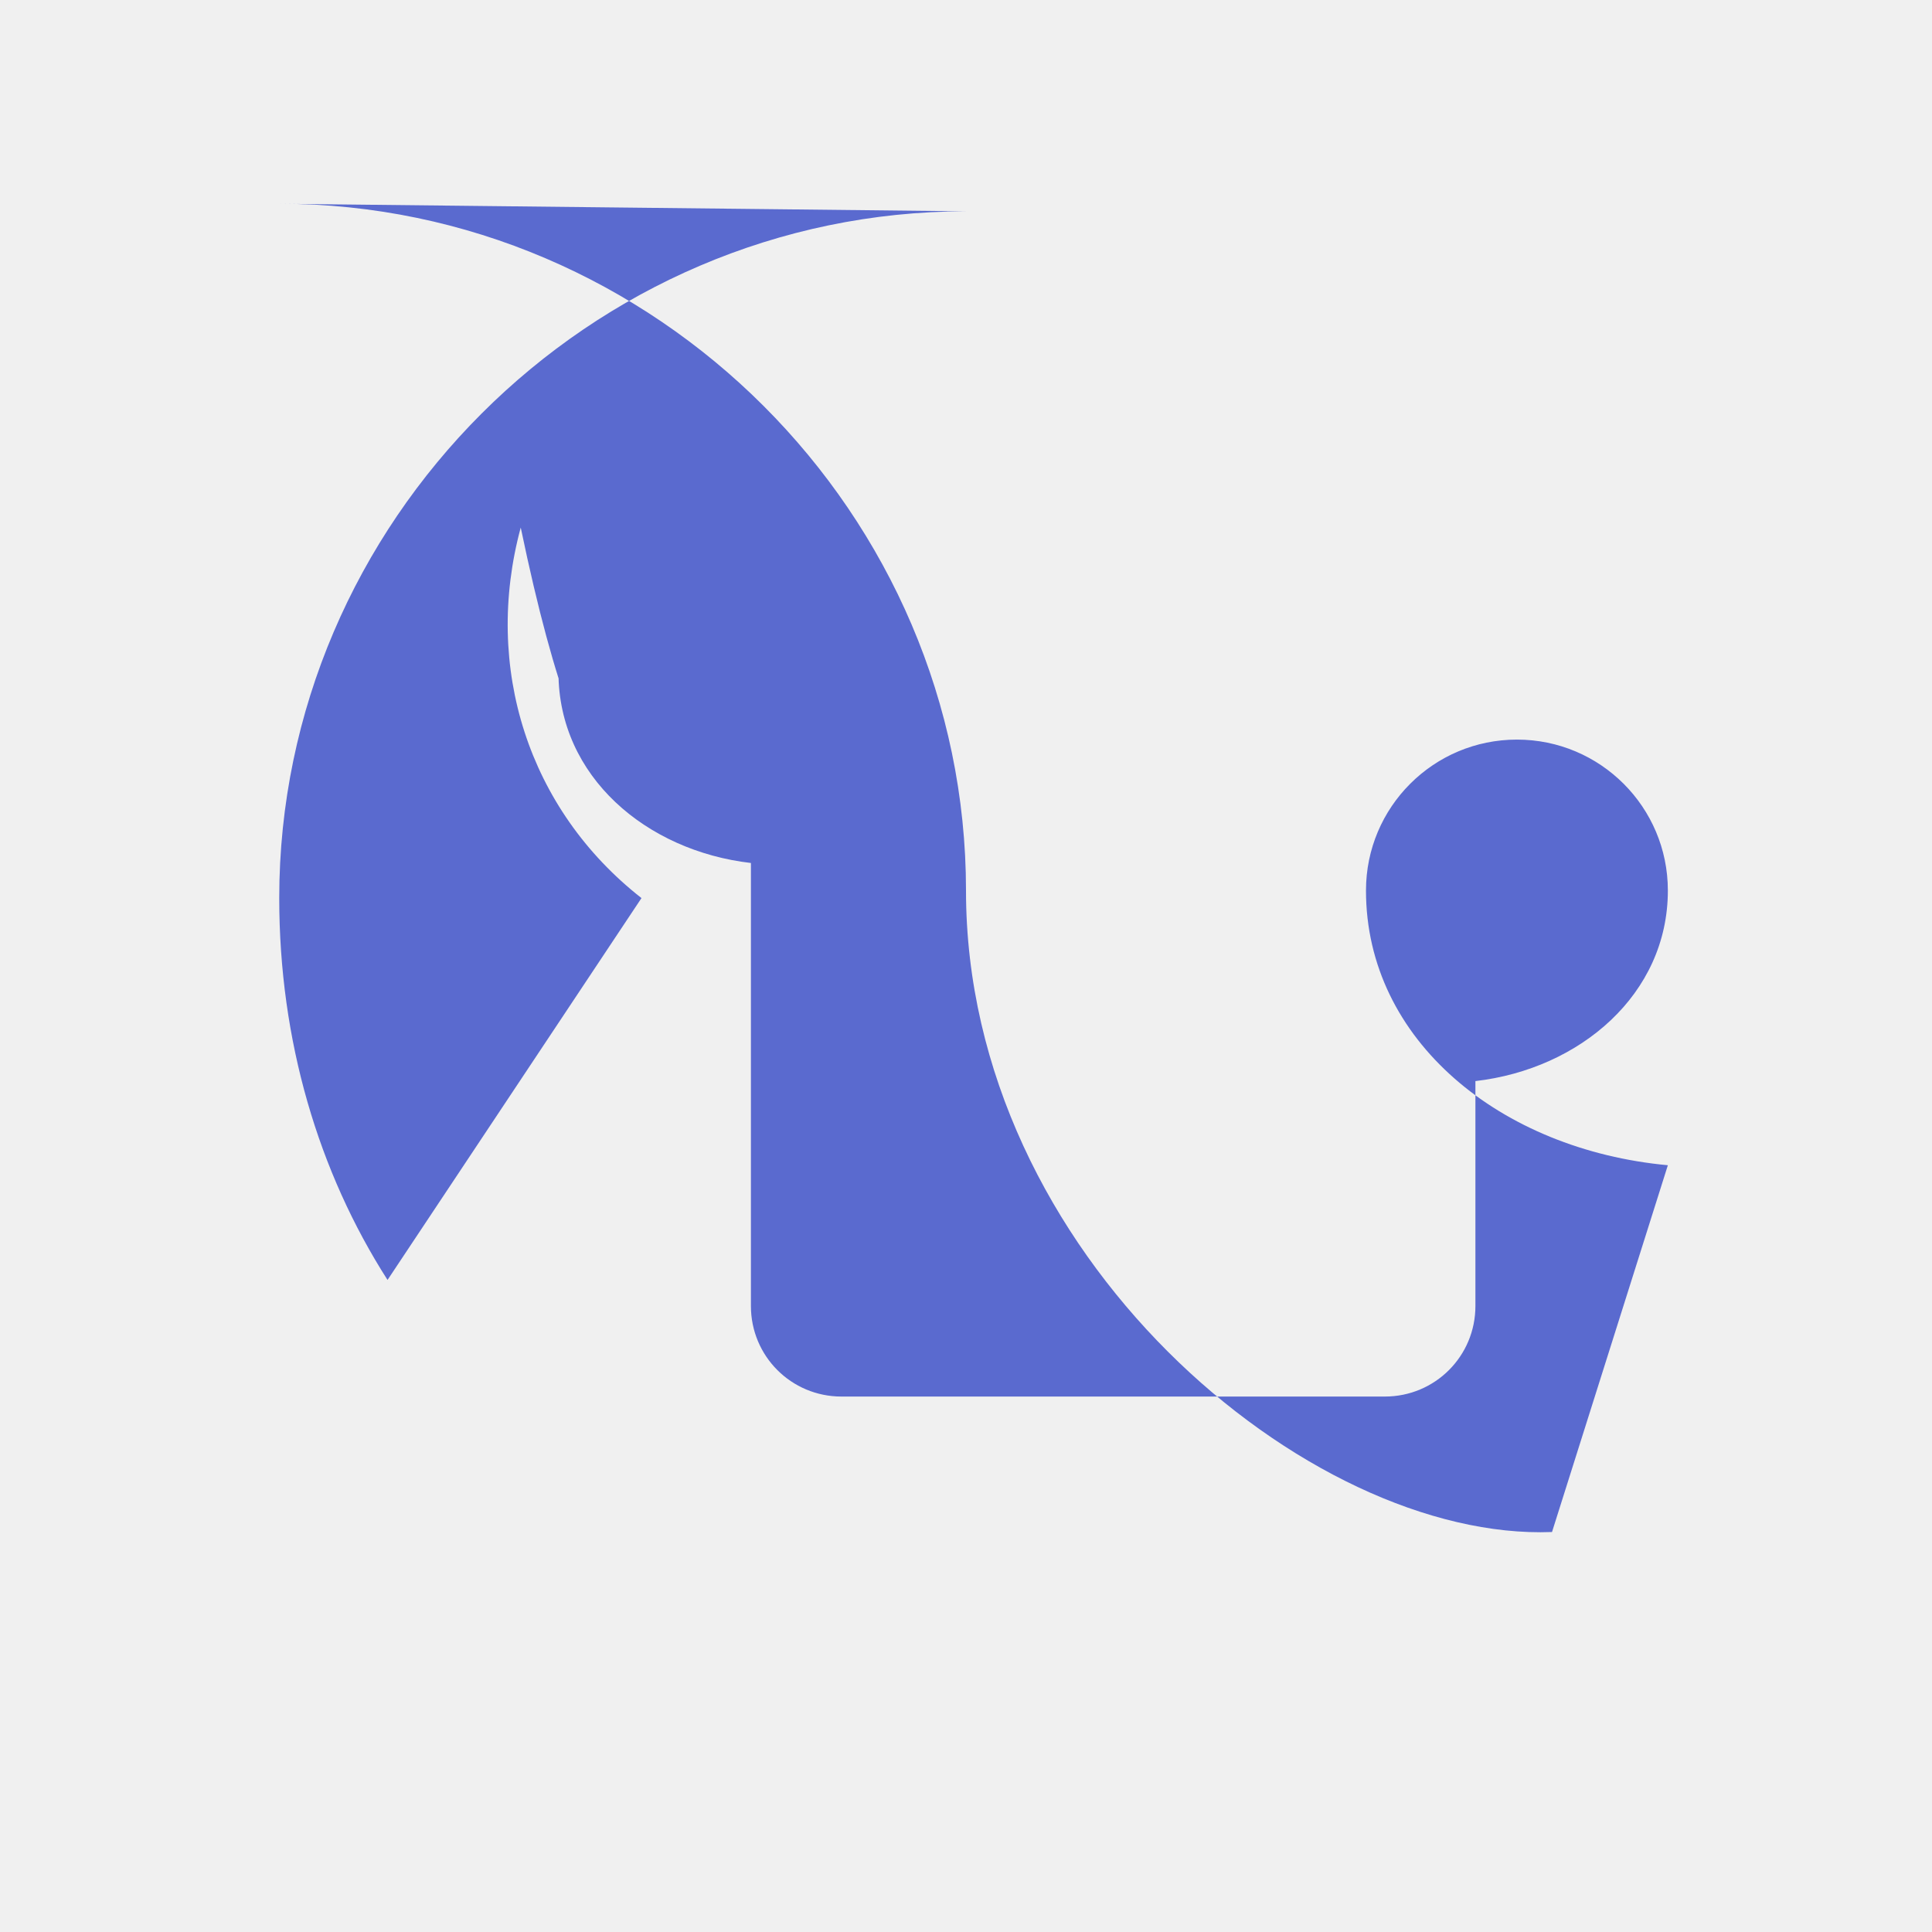
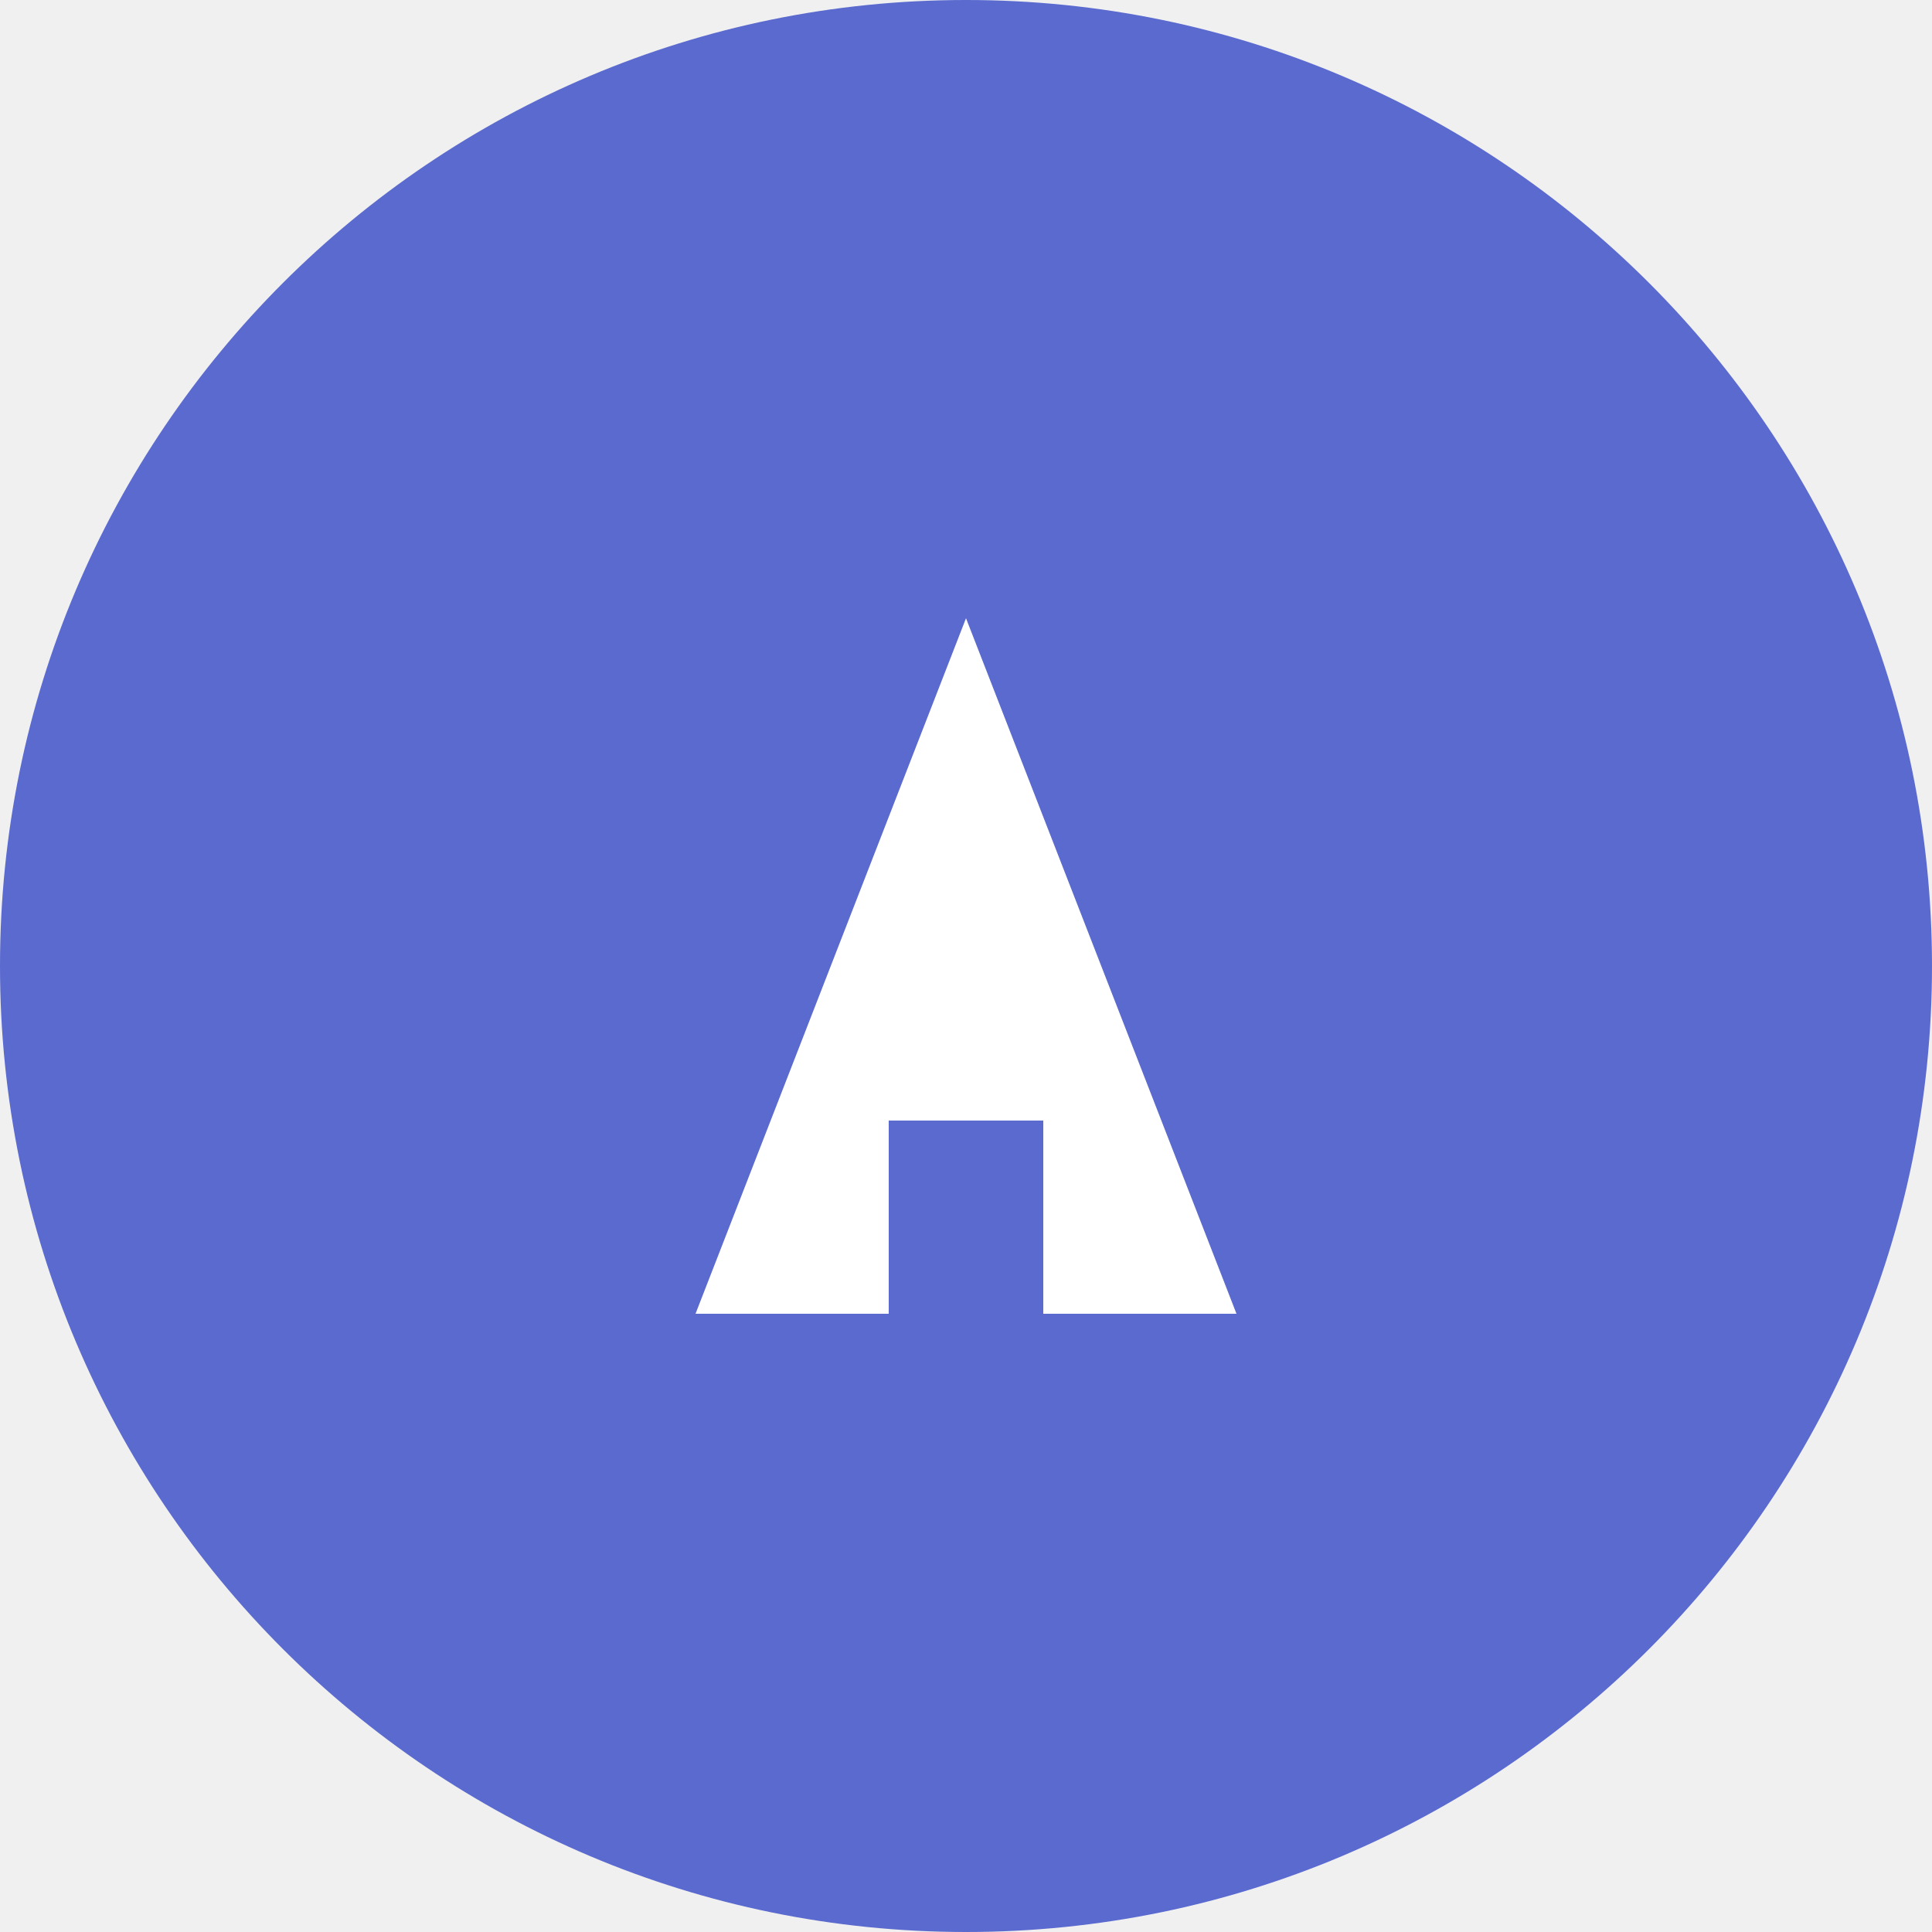
- <svg xmlns="http://www.w3.org/2000/svg" viewBox="0 0 512 512">
-   <path fill="#5A6ACF" d="M256 56c-99.7 0-182 82.3-182 182 0 37.8 10.4 72.6 28.7 101.2l67.3-101.2c-30-23.5-42-61.2-32-98.2C156.4 228.4 172 218.2 188 218.2c22.1 0 40-17.9 40-40s-17.9-40-40-40-40 17.9-40 40c0 27.6 23.3 47.3 51 50.5v117.4c0 13.3 10.7 24 24 24h144c13.3 0 24-10.7 24-24V286.5c27.7-3.2 51-23 51-50.5 0-22.1-17.9-40-40-40s-40 17.9-40 40c0 39.8 35.8 68.7 80 72.8l-30.7 97.2C346.8 408.5 256 332.6 256 236c0-99.7-82.3-182-182-182z" />
+ <svg xmlns="http://www.w3.org/2000/svg" viewBox="0 0 100 100">
+   <circle cx="50" cy="50" r="50" fill="#5A6ACF" />
+   <polygon points="50,32 64,68 36,68" fill="white" />
+   <rect x="46" y="58" width="8" height="12" fill="#5A6ACF" />
</svg>
